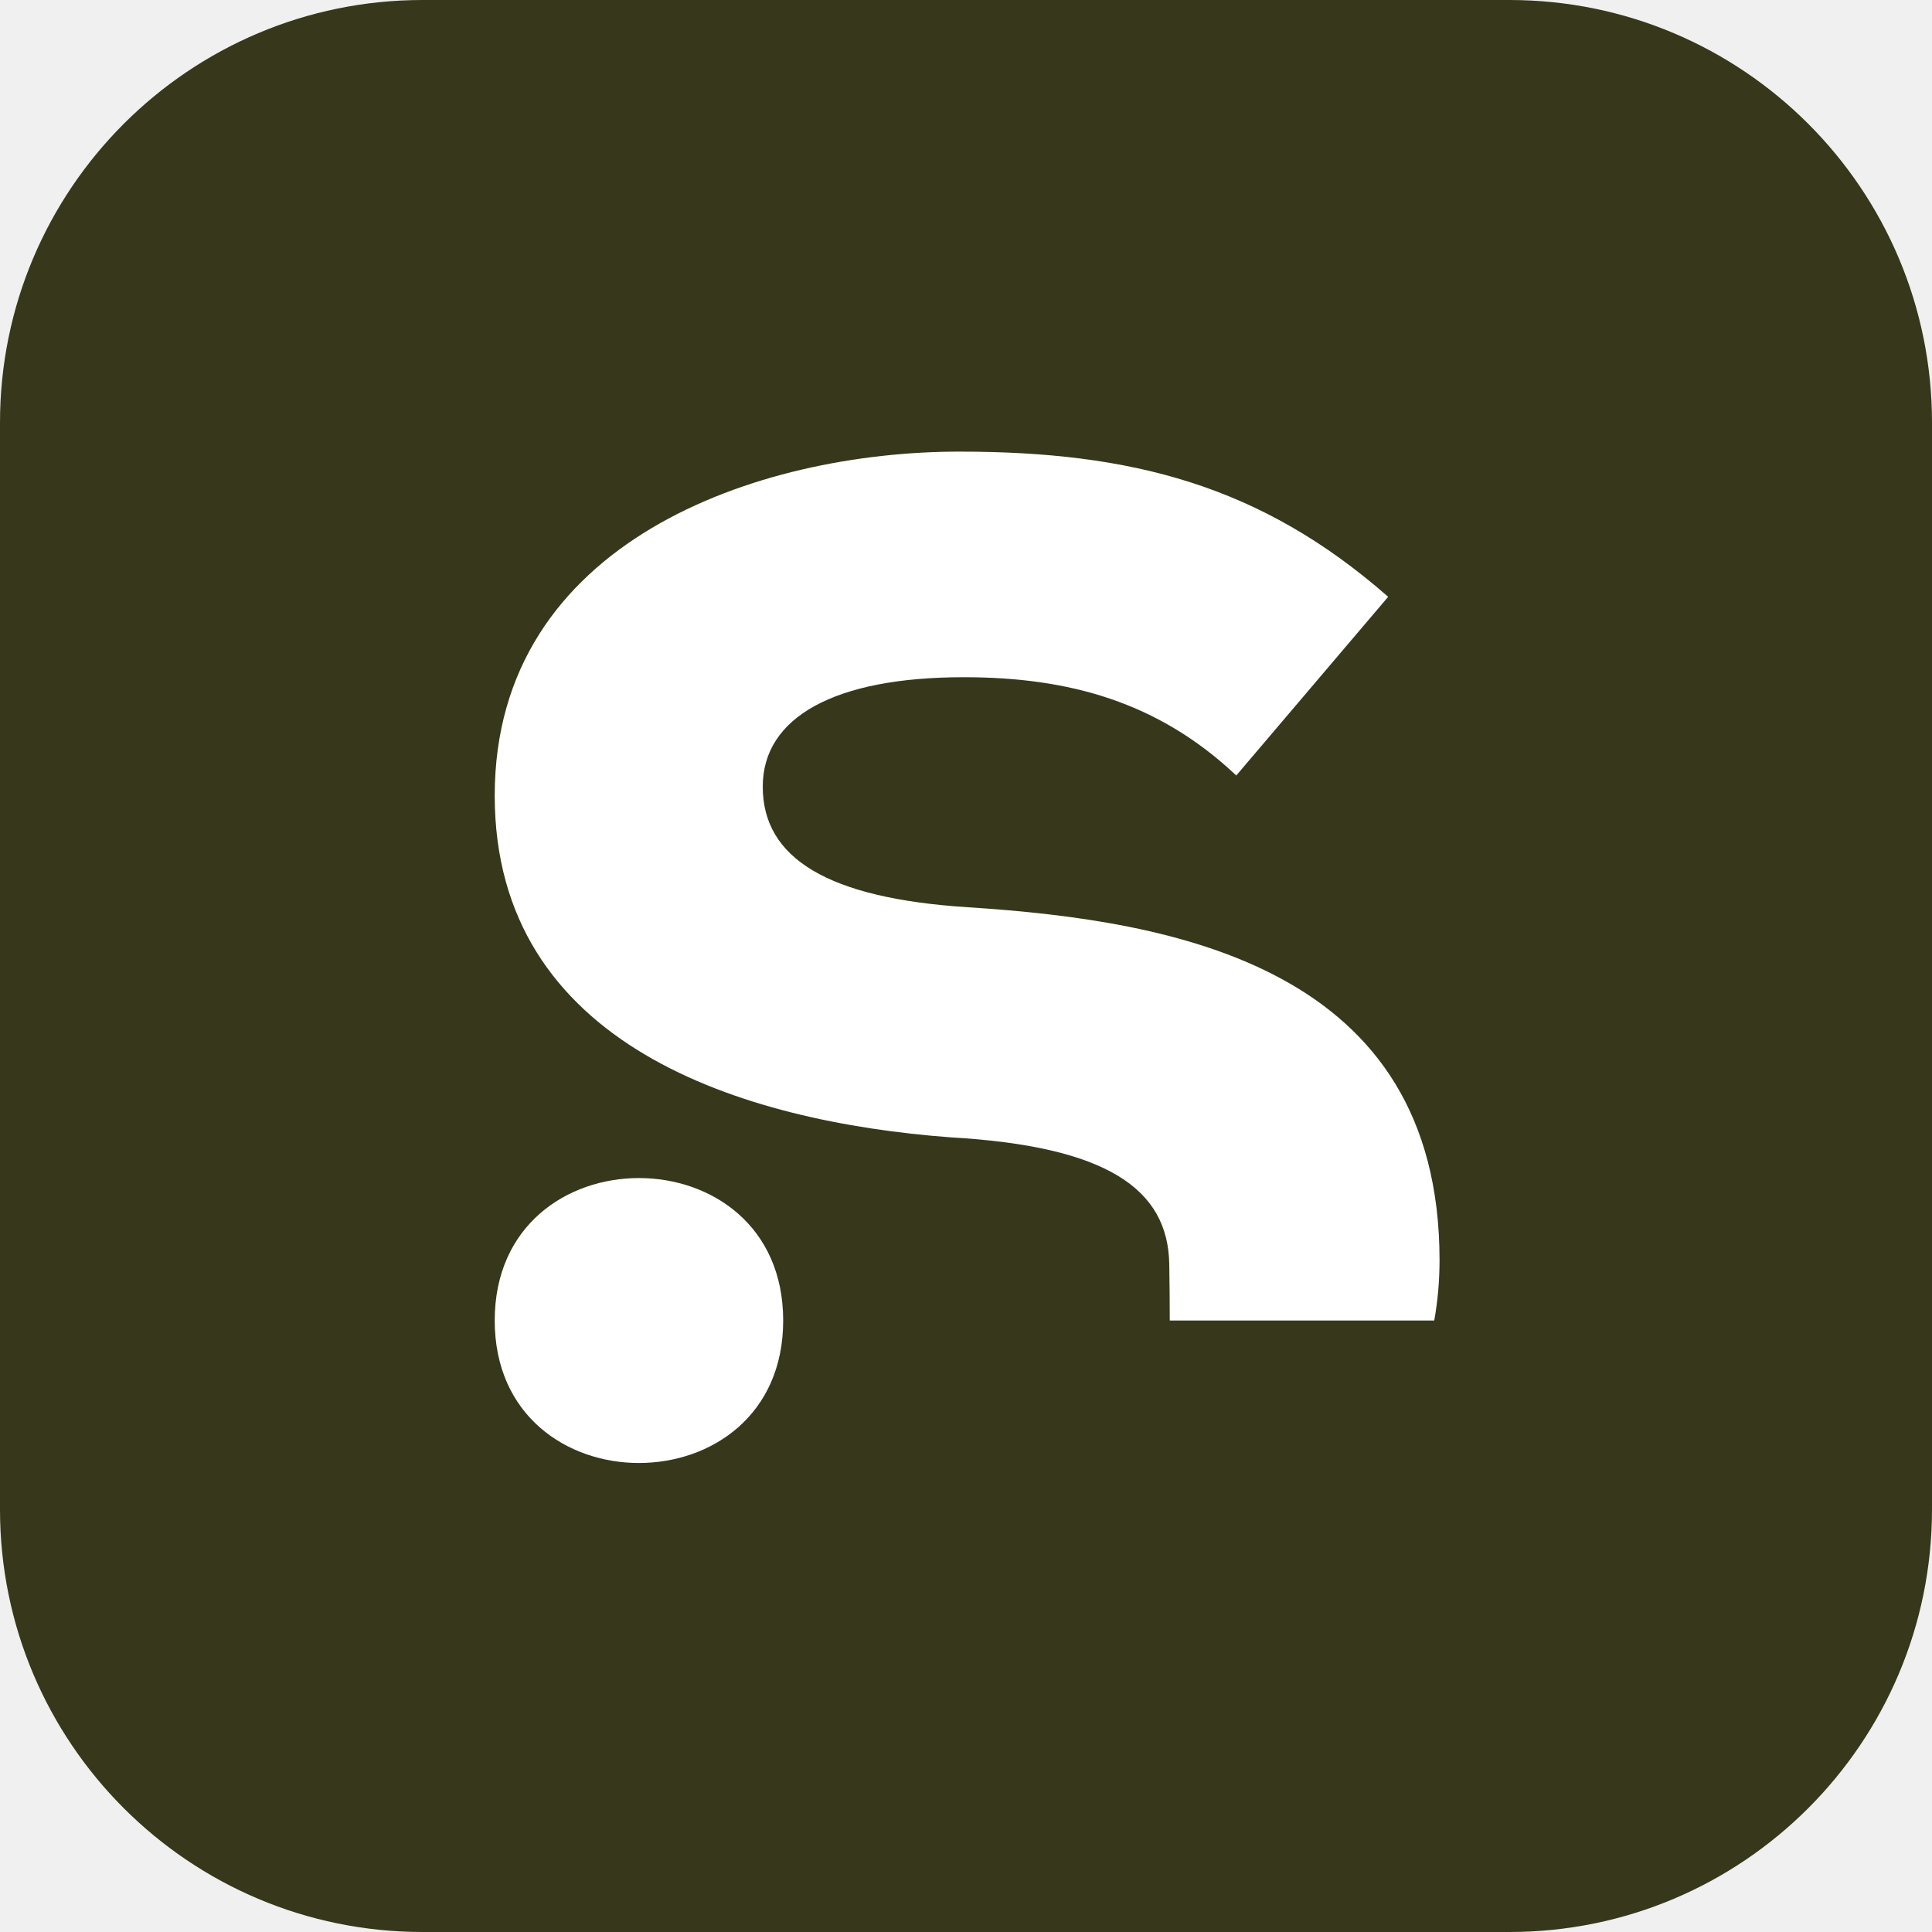
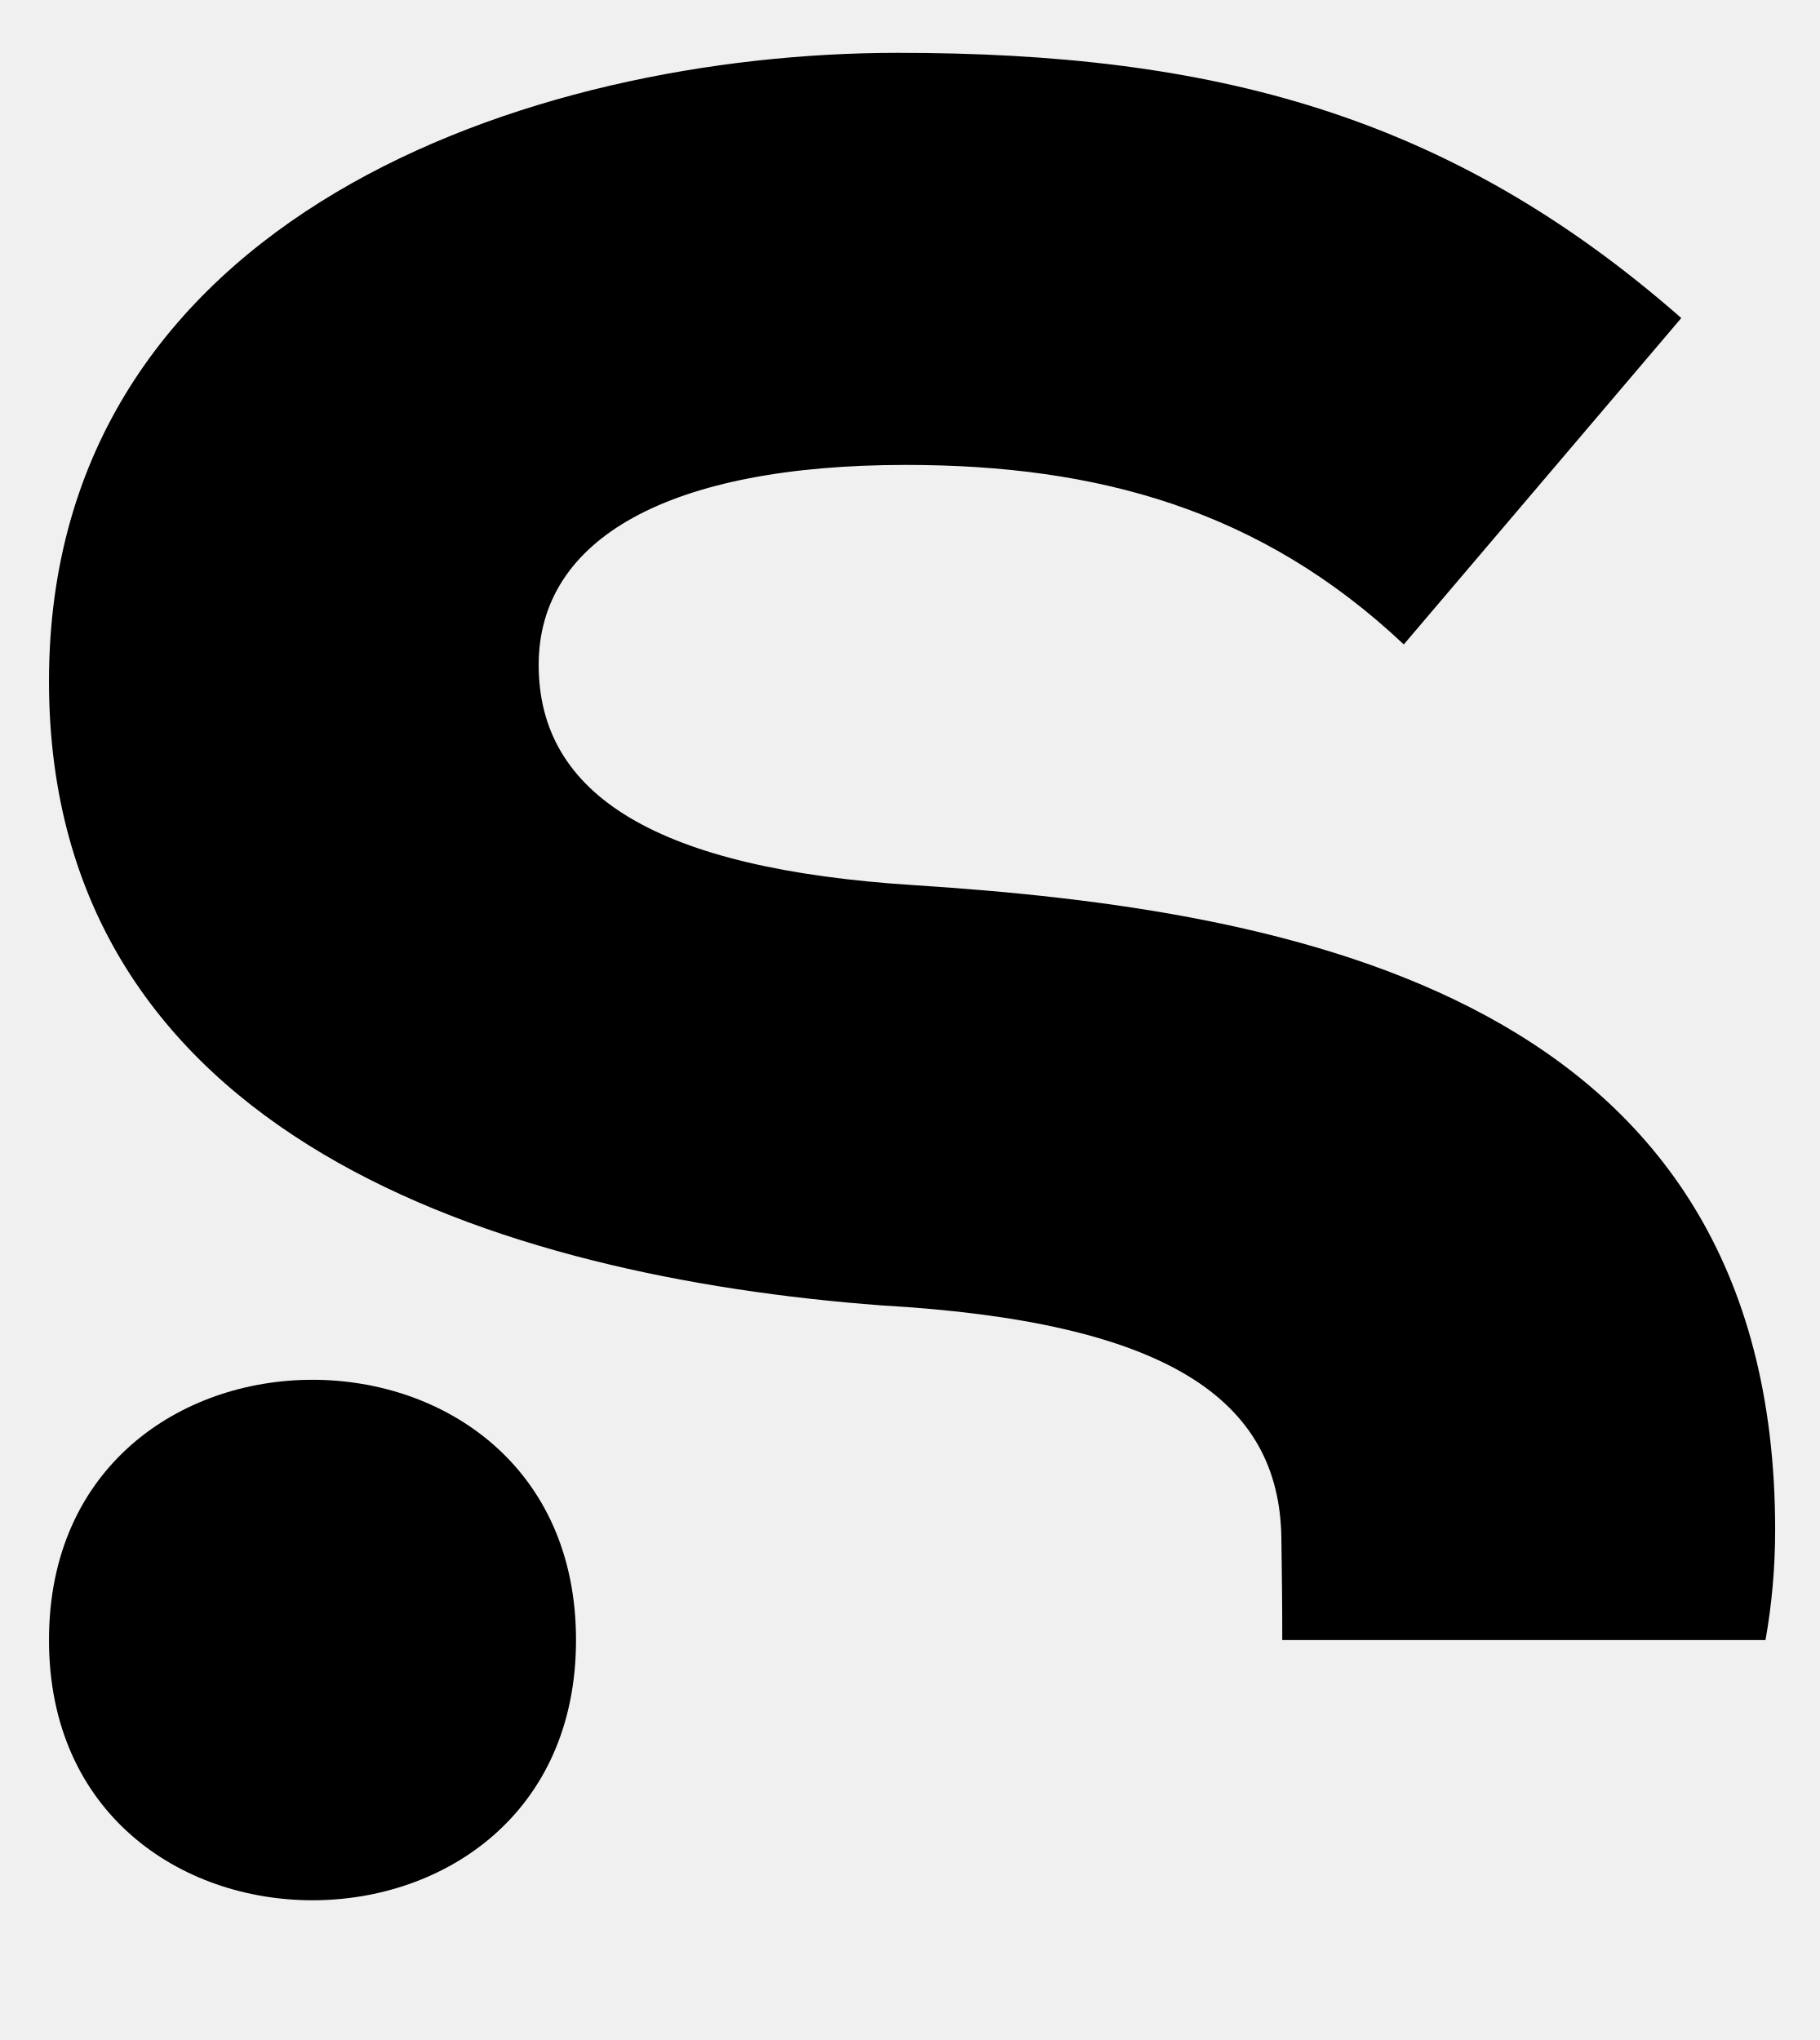
- <svg xmlns="http://www.w3.org/2000/svg" viewBox="0 0 64 64" role="img" aria-label="signery">
-   <rect width="64" height="64" rx="14" fill="#37371B" />
-   <svg viewBox="-3 38.5 111.5 125" x="15.5" y="14" width="33" height="37" overflow="visible">
-     <g fill="#FFFFFF">
-       <g transform="matrix(1,0,0,1,-8234.469,-638.0515)">
-         <g transform="matrix(1,0,0,1,7298.868,16.58546)">
-           <g transform="matrix(1.017745,0,0,1.017745,-641.0703,-818.6078)">
-             <path d="M1623.42,1551.534C1623.42,1549.186 1623.399,1547.791 1623.366,1545.388C1623.253,1537.037 1616.488,1532.369 1599.293,1531.387C1576.449,1529.667 1549.182,1521.316 1549.182,1493.804C1549.182,1465.801 1578.168,1455.975 1600.276,1455.975C1619.19,1455.975 1633.437,1459.66 1647.439,1471.942L1630.735,1491.593C1622.138,1483.487 1612.312,1480.785 1600.767,1480.785C1586.52,1480.785 1578.659,1485.206 1578.659,1492.821C1578.659,1500.682 1585.783,1505.103 1601.258,1506.086C1624.103,1507.56 1653.089,1512.718 1653.089,1544.897C1653.089,1547.148 1652.895,1549.366 1652.508,1551.534L1623.42,1551.534Z" />
-           </g>
-           <g transform="matrix(1.017745,0,0,1.017745,-764.3607,-725.0591)">
-             <path d="M1670.323,1459.616C1670.323,1438.725 1702.047,1438.725 1702.047,1459.616C1702.047,1480.507 1670.323,1480.507 1670.323,1459.616Z" style="fill-rule:nonzero;" />
-           </g>
+ <svg xmlns="http://www.w3.org/2000/svg" viewBox="-3 38.5 111.5 125" style="fill-rule:evenodd;clip-rule:evenodd;stroke-linejoin:round;stroke-miterlimit:2;">
+   <g fill="currentColor">
+     <g transform="matrix(1,0,0,1,-8234.469,-638.0515)">
+       <g transform="matrix(1,0,0,1,7298.868,16.58546)">
+         <g transform="matrix(1.017745,0,0,1.017745,-641.0703,-818.6078)">
+           <path d="M1623.42,1551.534C1623.42,1549.186 1623.399,1547.791 1623.366,1545.388C1623.253,1537.037 1616.488,1532.369 1599.293,1531.387C1576.449,1529.667 1549.182,1521.316 1549.182,1493.804C1549.182,1465.801 1578.168,1455.975 1600.276,1455.975C1619.19,1455.975 1633.437,1459.66 1647.439,1471.942L1630.735,1491.593C1622.138,1483.487 1612.312,1480.785 1600.767,1480.785C1586.52,1480.785 1578.659,1485.206 1578.659,1492.821C1578.659,1500.682 1585.783,1505.103 1601.258,1506.086C1624.103,1507.56 1653.089,1512.718 1653.089,1544.897C1653.089,1547.148 1652.895,1549.366 1652.508,1551.534L1623.42,1551.534Z" />
+         </g>
+         <g transform="matrix(1.017745,0,0,1.017745,-764.3607,-725.0591)">
+           <path d="M1670.323,1459.616C1670.323,1438.725 1702.047,1438.725 1702.047,1459.616C1702.047,1480.507 1670.323,1480.507 1670.323,1459.616Z" style="fill-rule:nonzero;" />
        </g>
      </g>
    </g>
-   </svg>
+   </g>
</svg>
